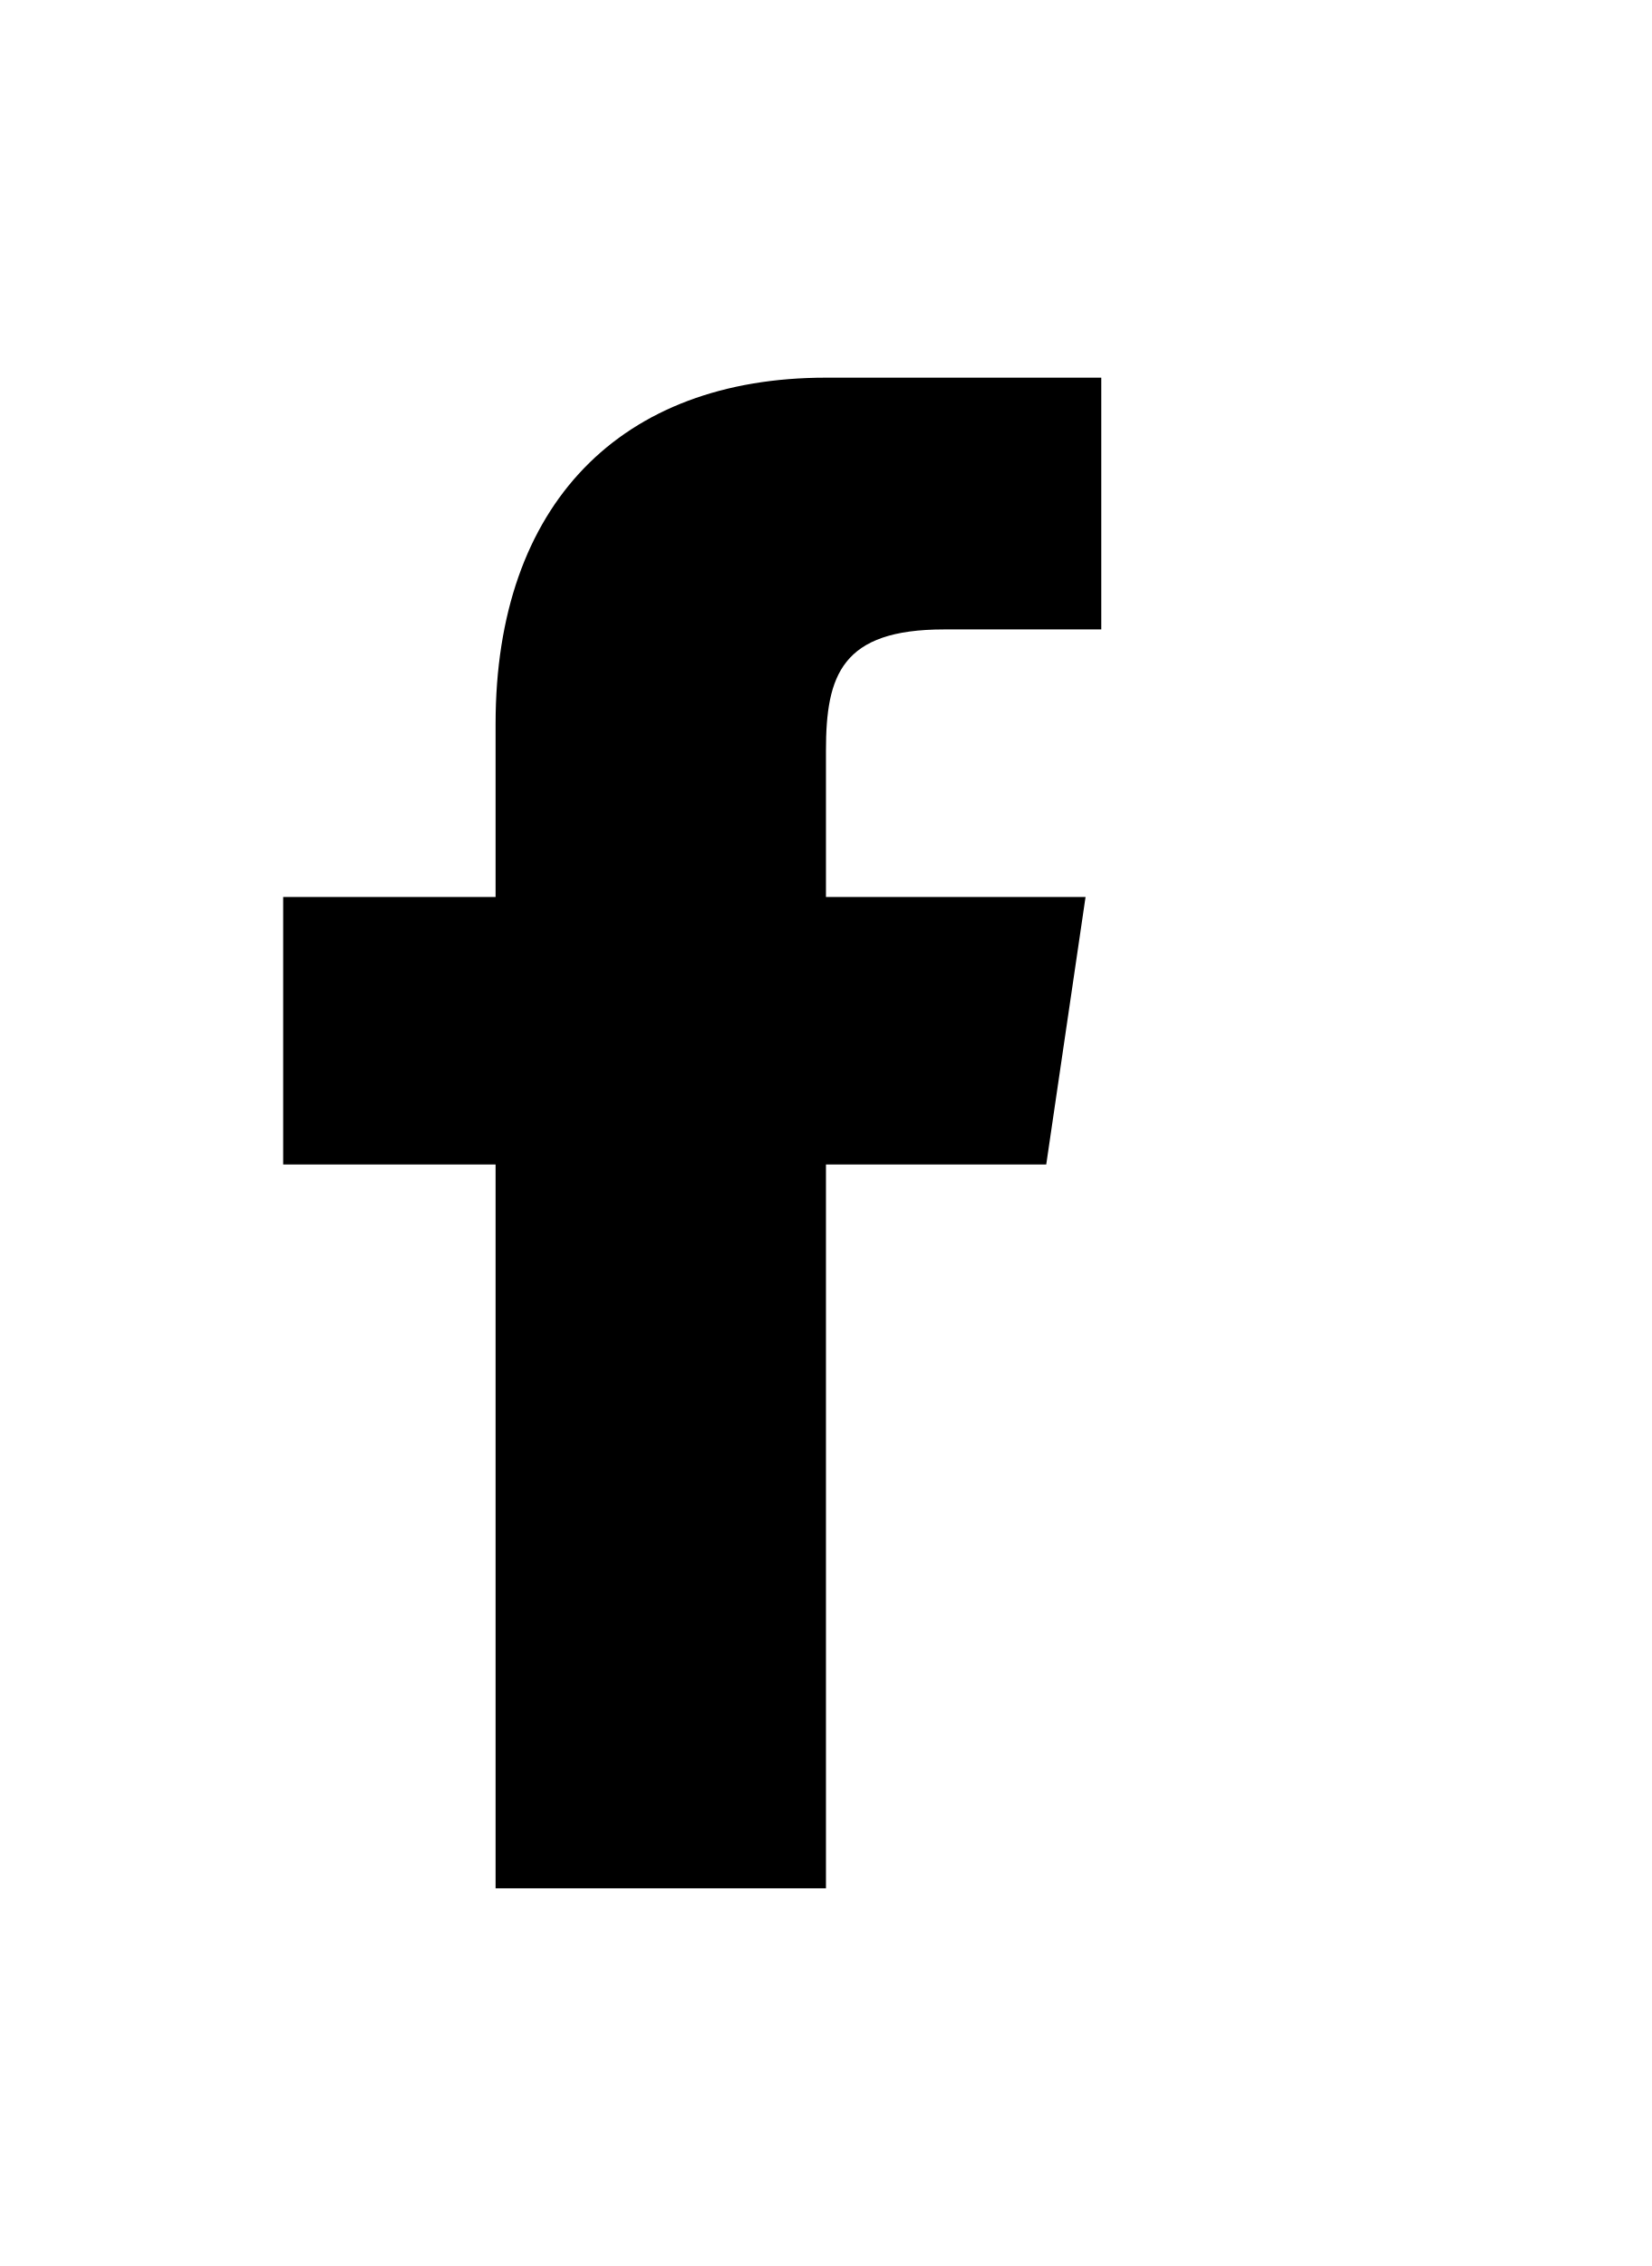
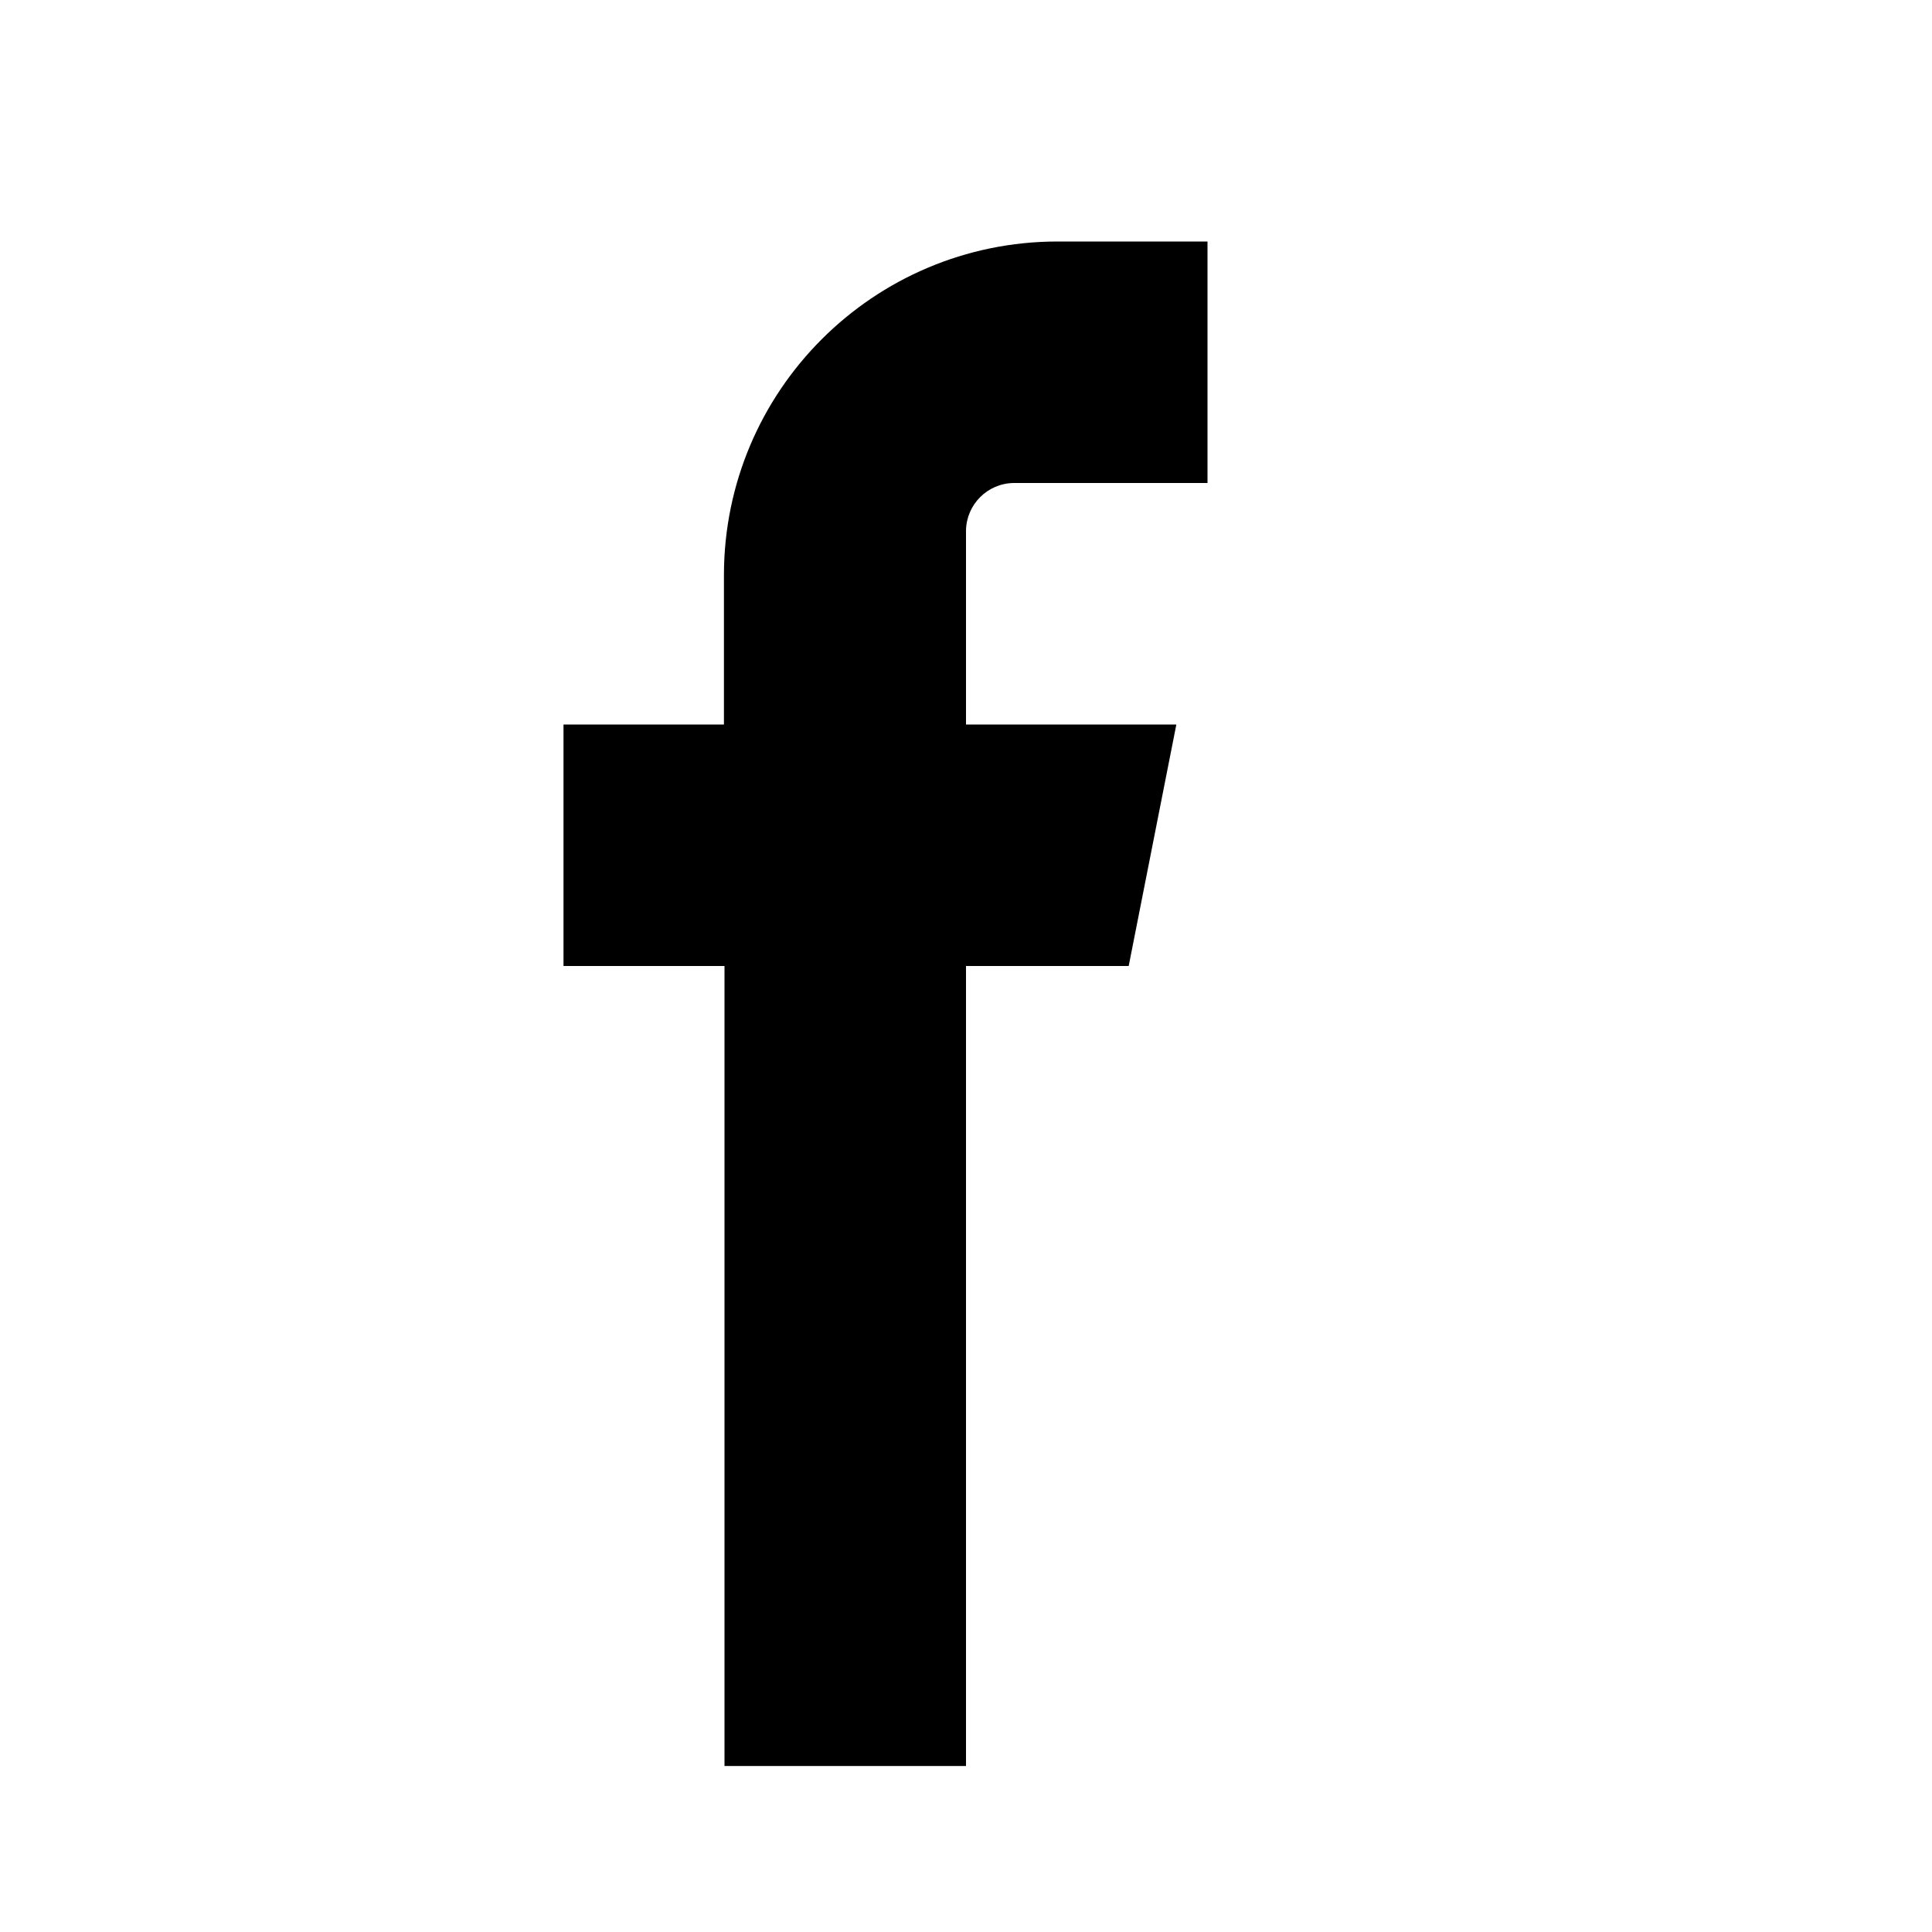
- <svg width="35px" height="48px" viewBox="0 0 35 32" role="img" aria-label="Logotipo de Facebook">
-   <g>
-     <path style="stroke:none;fill-rule:nonzero;fill:currentColor;fill-opacity:1;" d="M23.333 0H17.5C13.167 0 10.5 2.667 10.5 7.333V11H6V16.667H10.5V32H17.5V16.667H22.167L23 11H17.5V7.9C17.5 6.3 17.833 5.333 20 5.333H23.333V0Z" />
-   </g>
+ <svg xmlns="http://www.w3.org/2000/svg" class="w-[48px] h-[48px] text-gray-800 dark:text-white" aria-hidden="true" width="36" height="36" fill="currentColor" viewBox="0 0 24 24">
+   <path fill-rule="evenodd" d="M13.135 6H15V3h-1.865a4.147 4.147 0 0 0-4.142 4.142V9H7v3h2v9.938h3V12h2.021l.592-3H12V6.591A.6.6 0 0 1 12.592 6h.543Z" clip-rule="evenodd" />
</svg>
